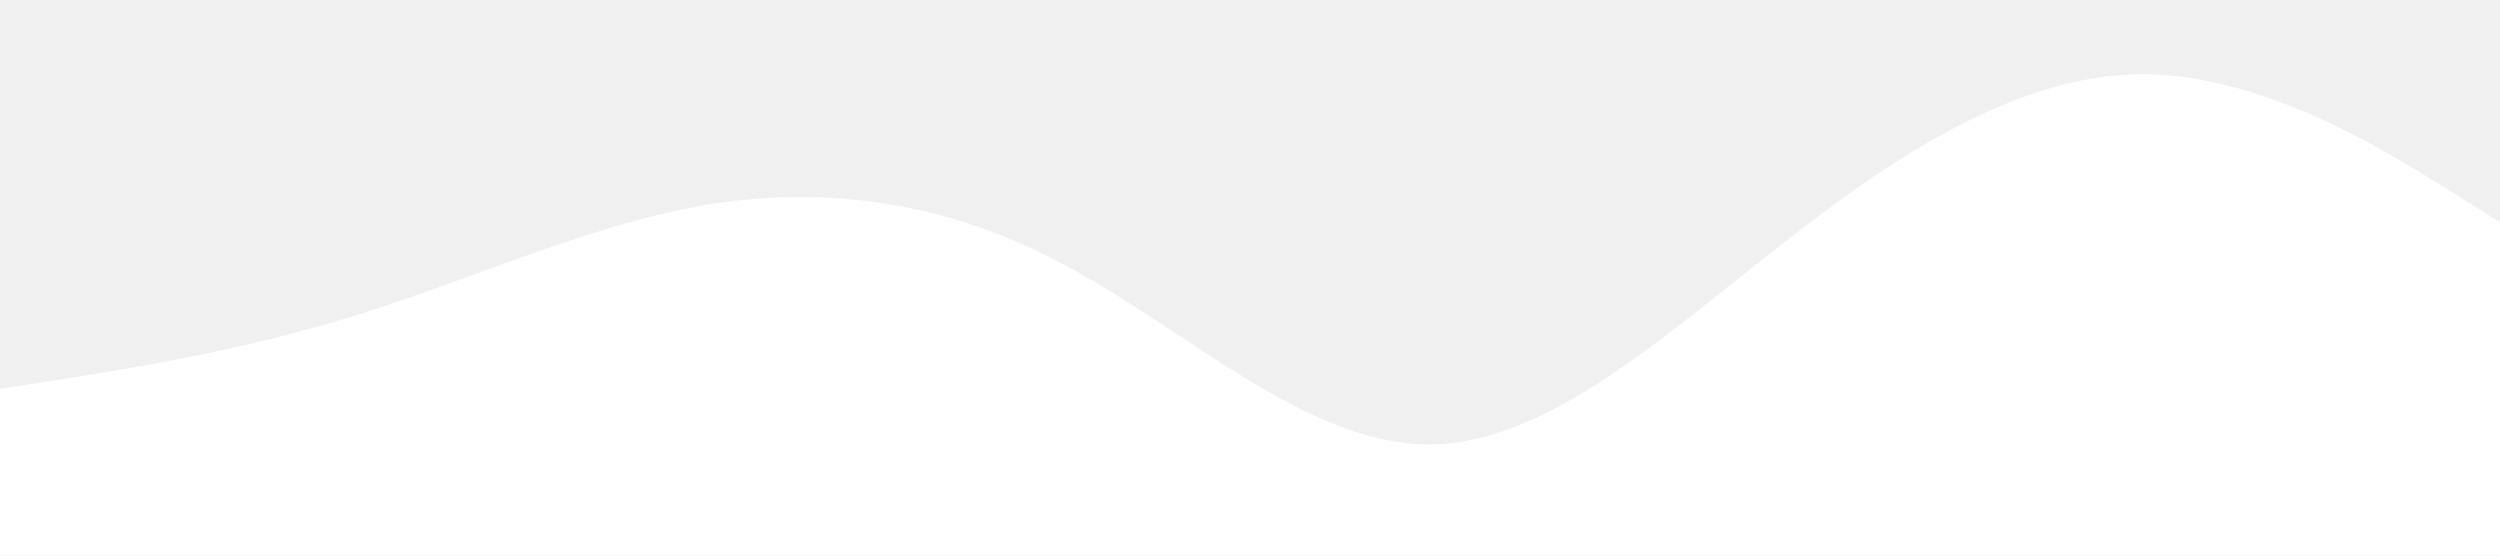
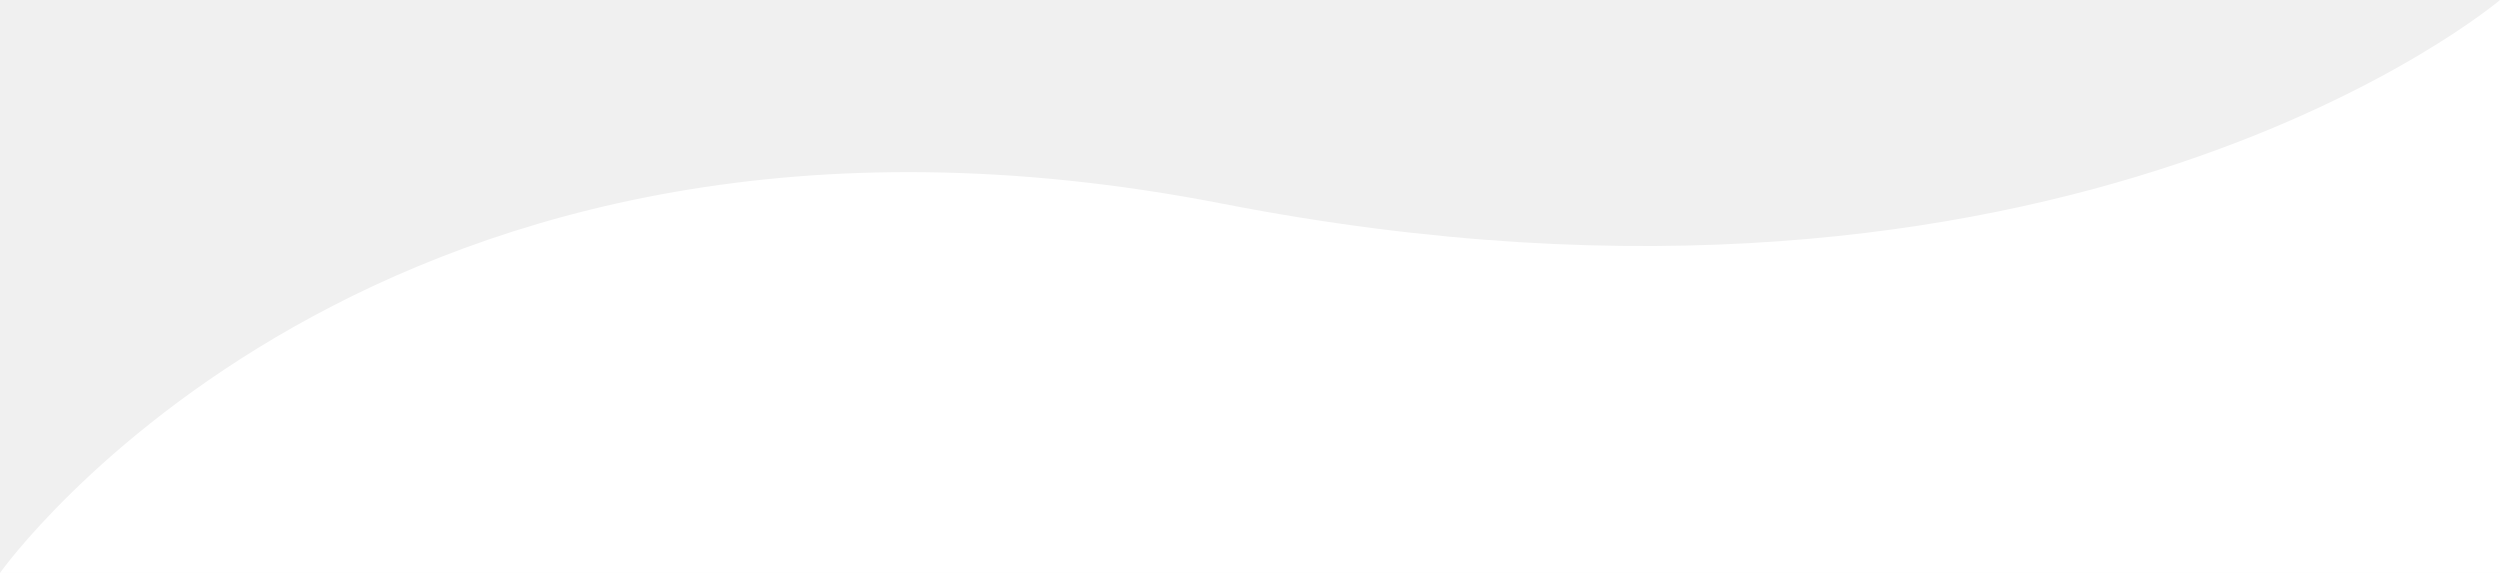
- <svg xmlns="http://www.w3.org/2000/svg" viewBox="0 0 1440 320">
-   <path fill="#ffffff" fill-opacity="1" d="M0,224L34.3,218.7C68.6,213,137,203,206,181.3C274.3,160,343,128,411,117.3C480,107,549,117,617,154.7C685.7,192,754,256,823,256C891.4,256,960,192,1029,138.7C1097.1,85,1166,43,1234,42.7C1302.9,43,1371,85,1406,106.7L1440,128L1440,320L1405.7,320C1371.4,320,1303,320,1234,320C1165.7,320,1097,320,1029,320C960,320,891,320,823,320C754.3,320,686,320,617,320C548.6,320,480,320,411,320C342.9,320,274,320,206,320C137.1,320,69,320,34,320L0,320Z" />
+ <svg xmlns="http://www.w3.org/2000/svg" width="1440" height="330" viewBox="0 0 1440 330" fill="none">
+   <path d="M704 117.305C217.5 22.455 0 330 0 330H1440V0C1440 0 1190.5 212.154 704 117.305Z" fill="white" />
</svg>
